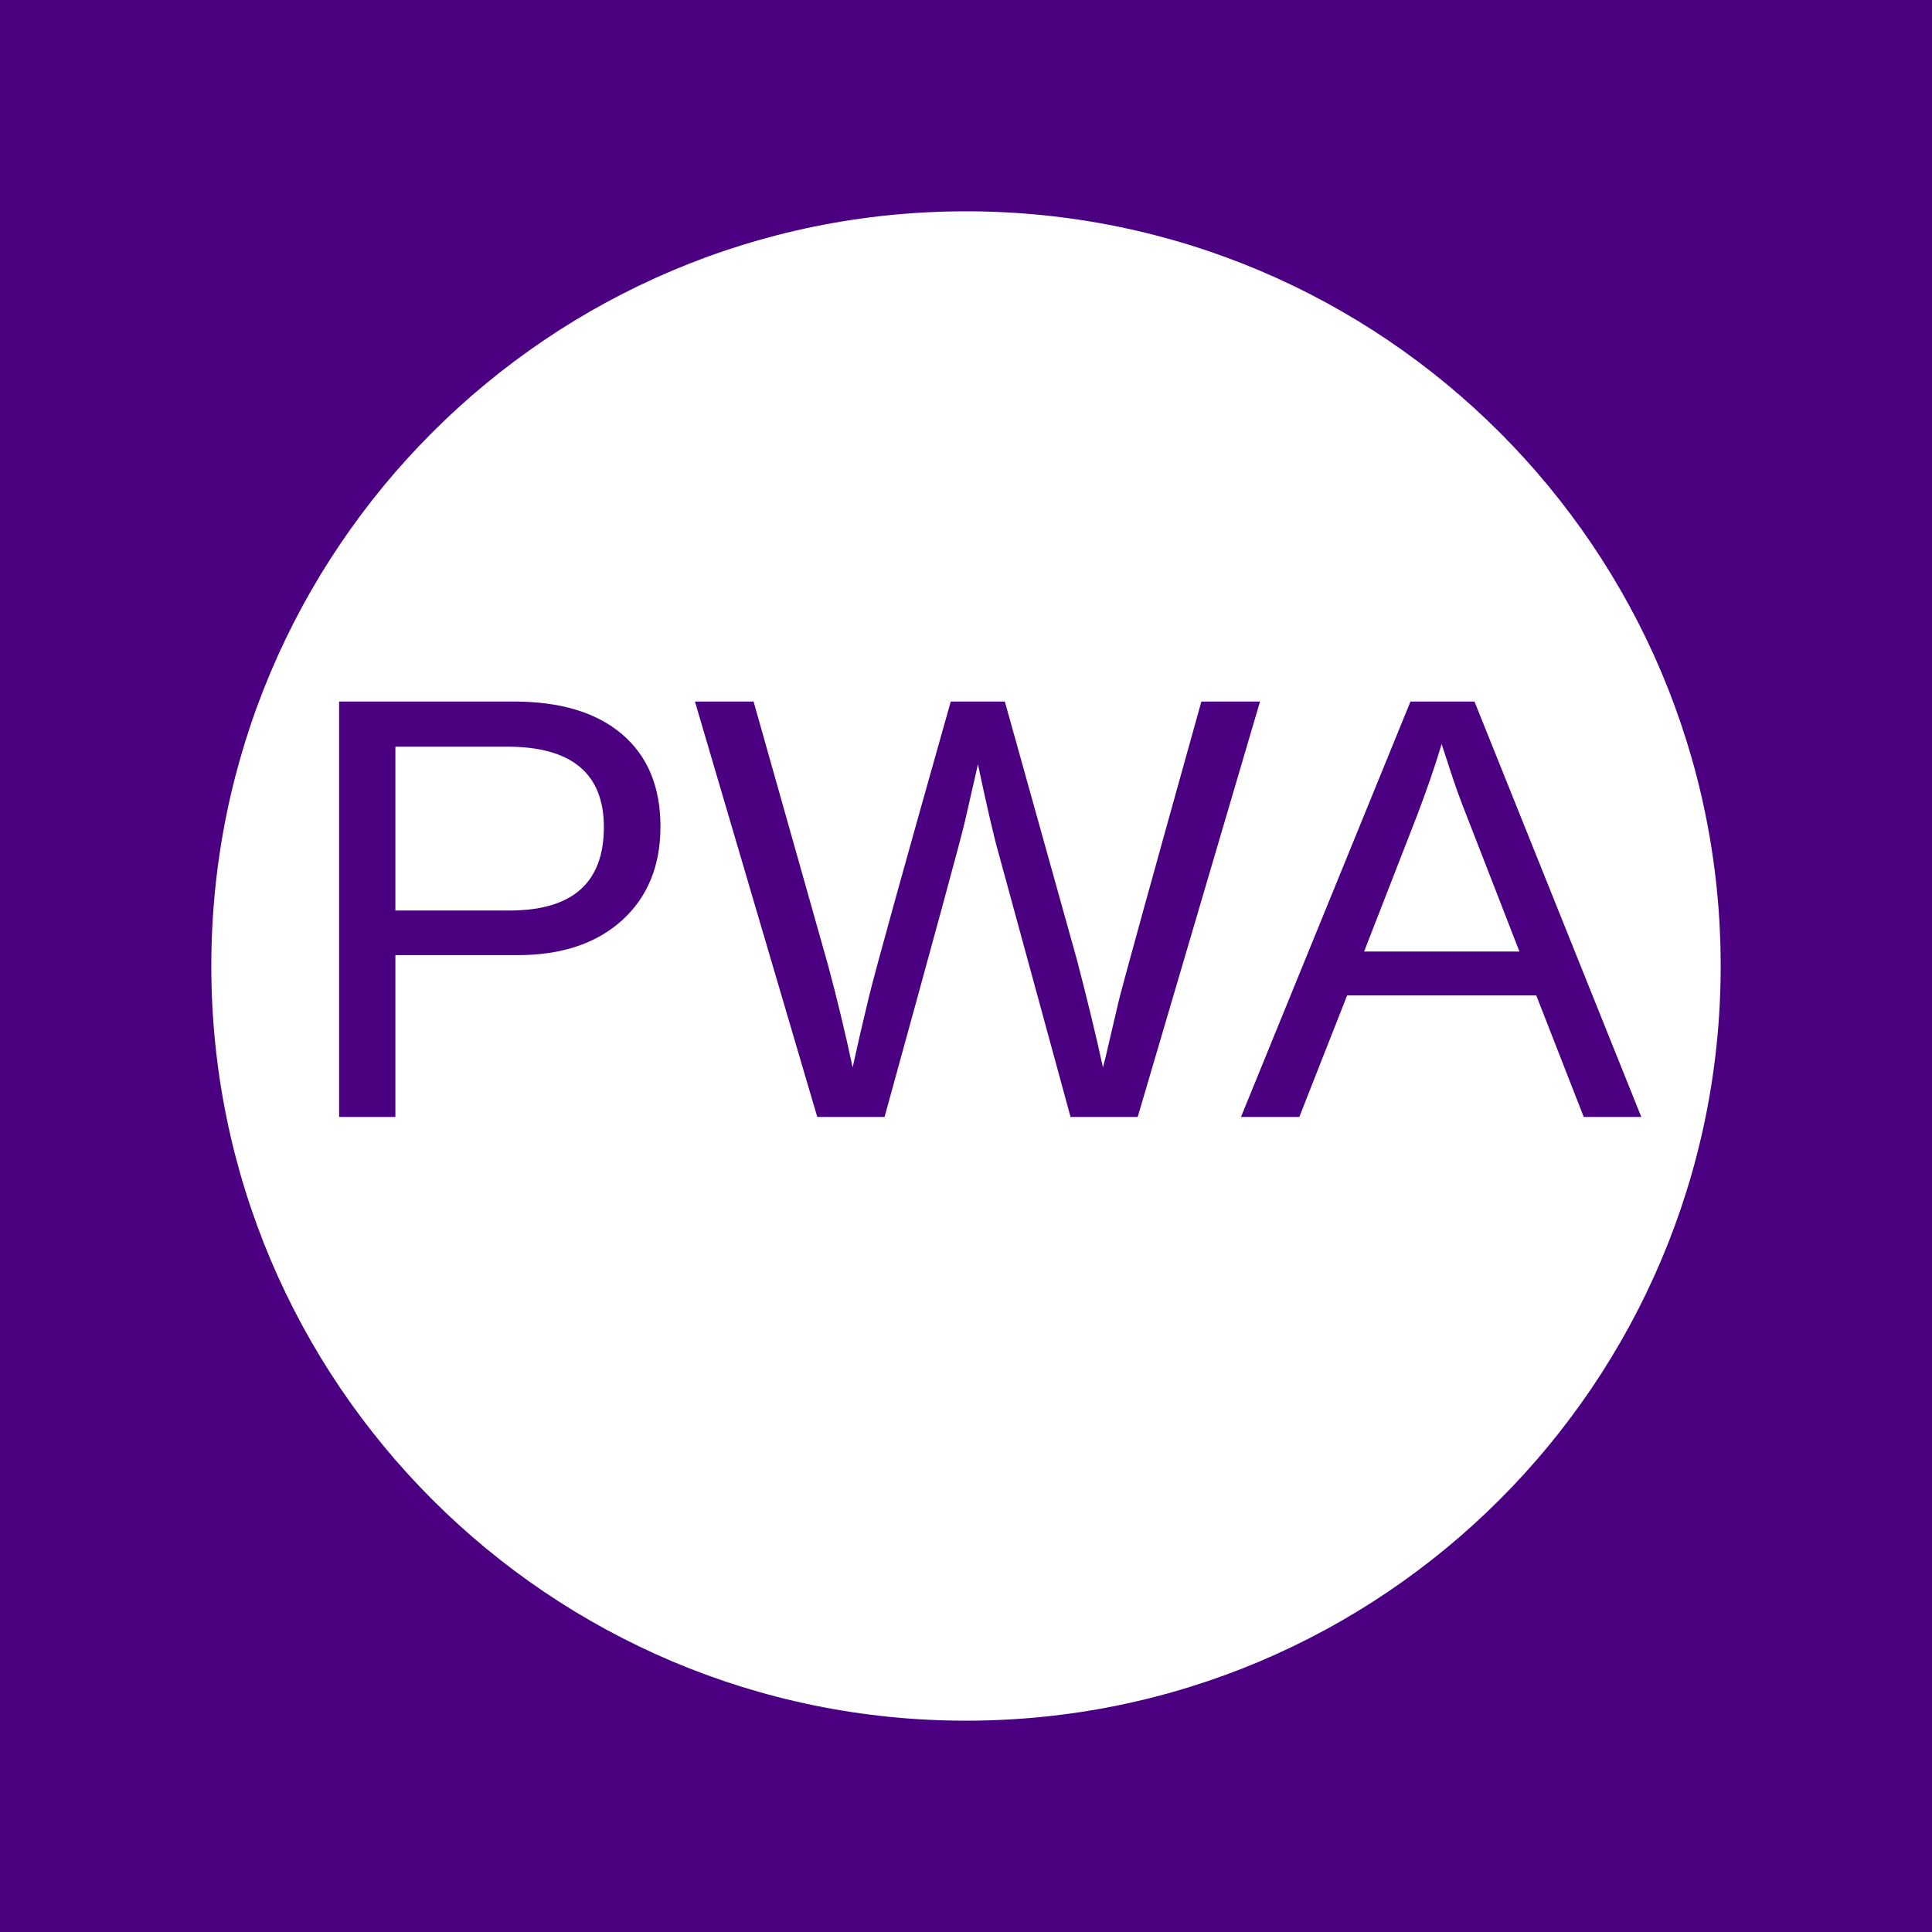
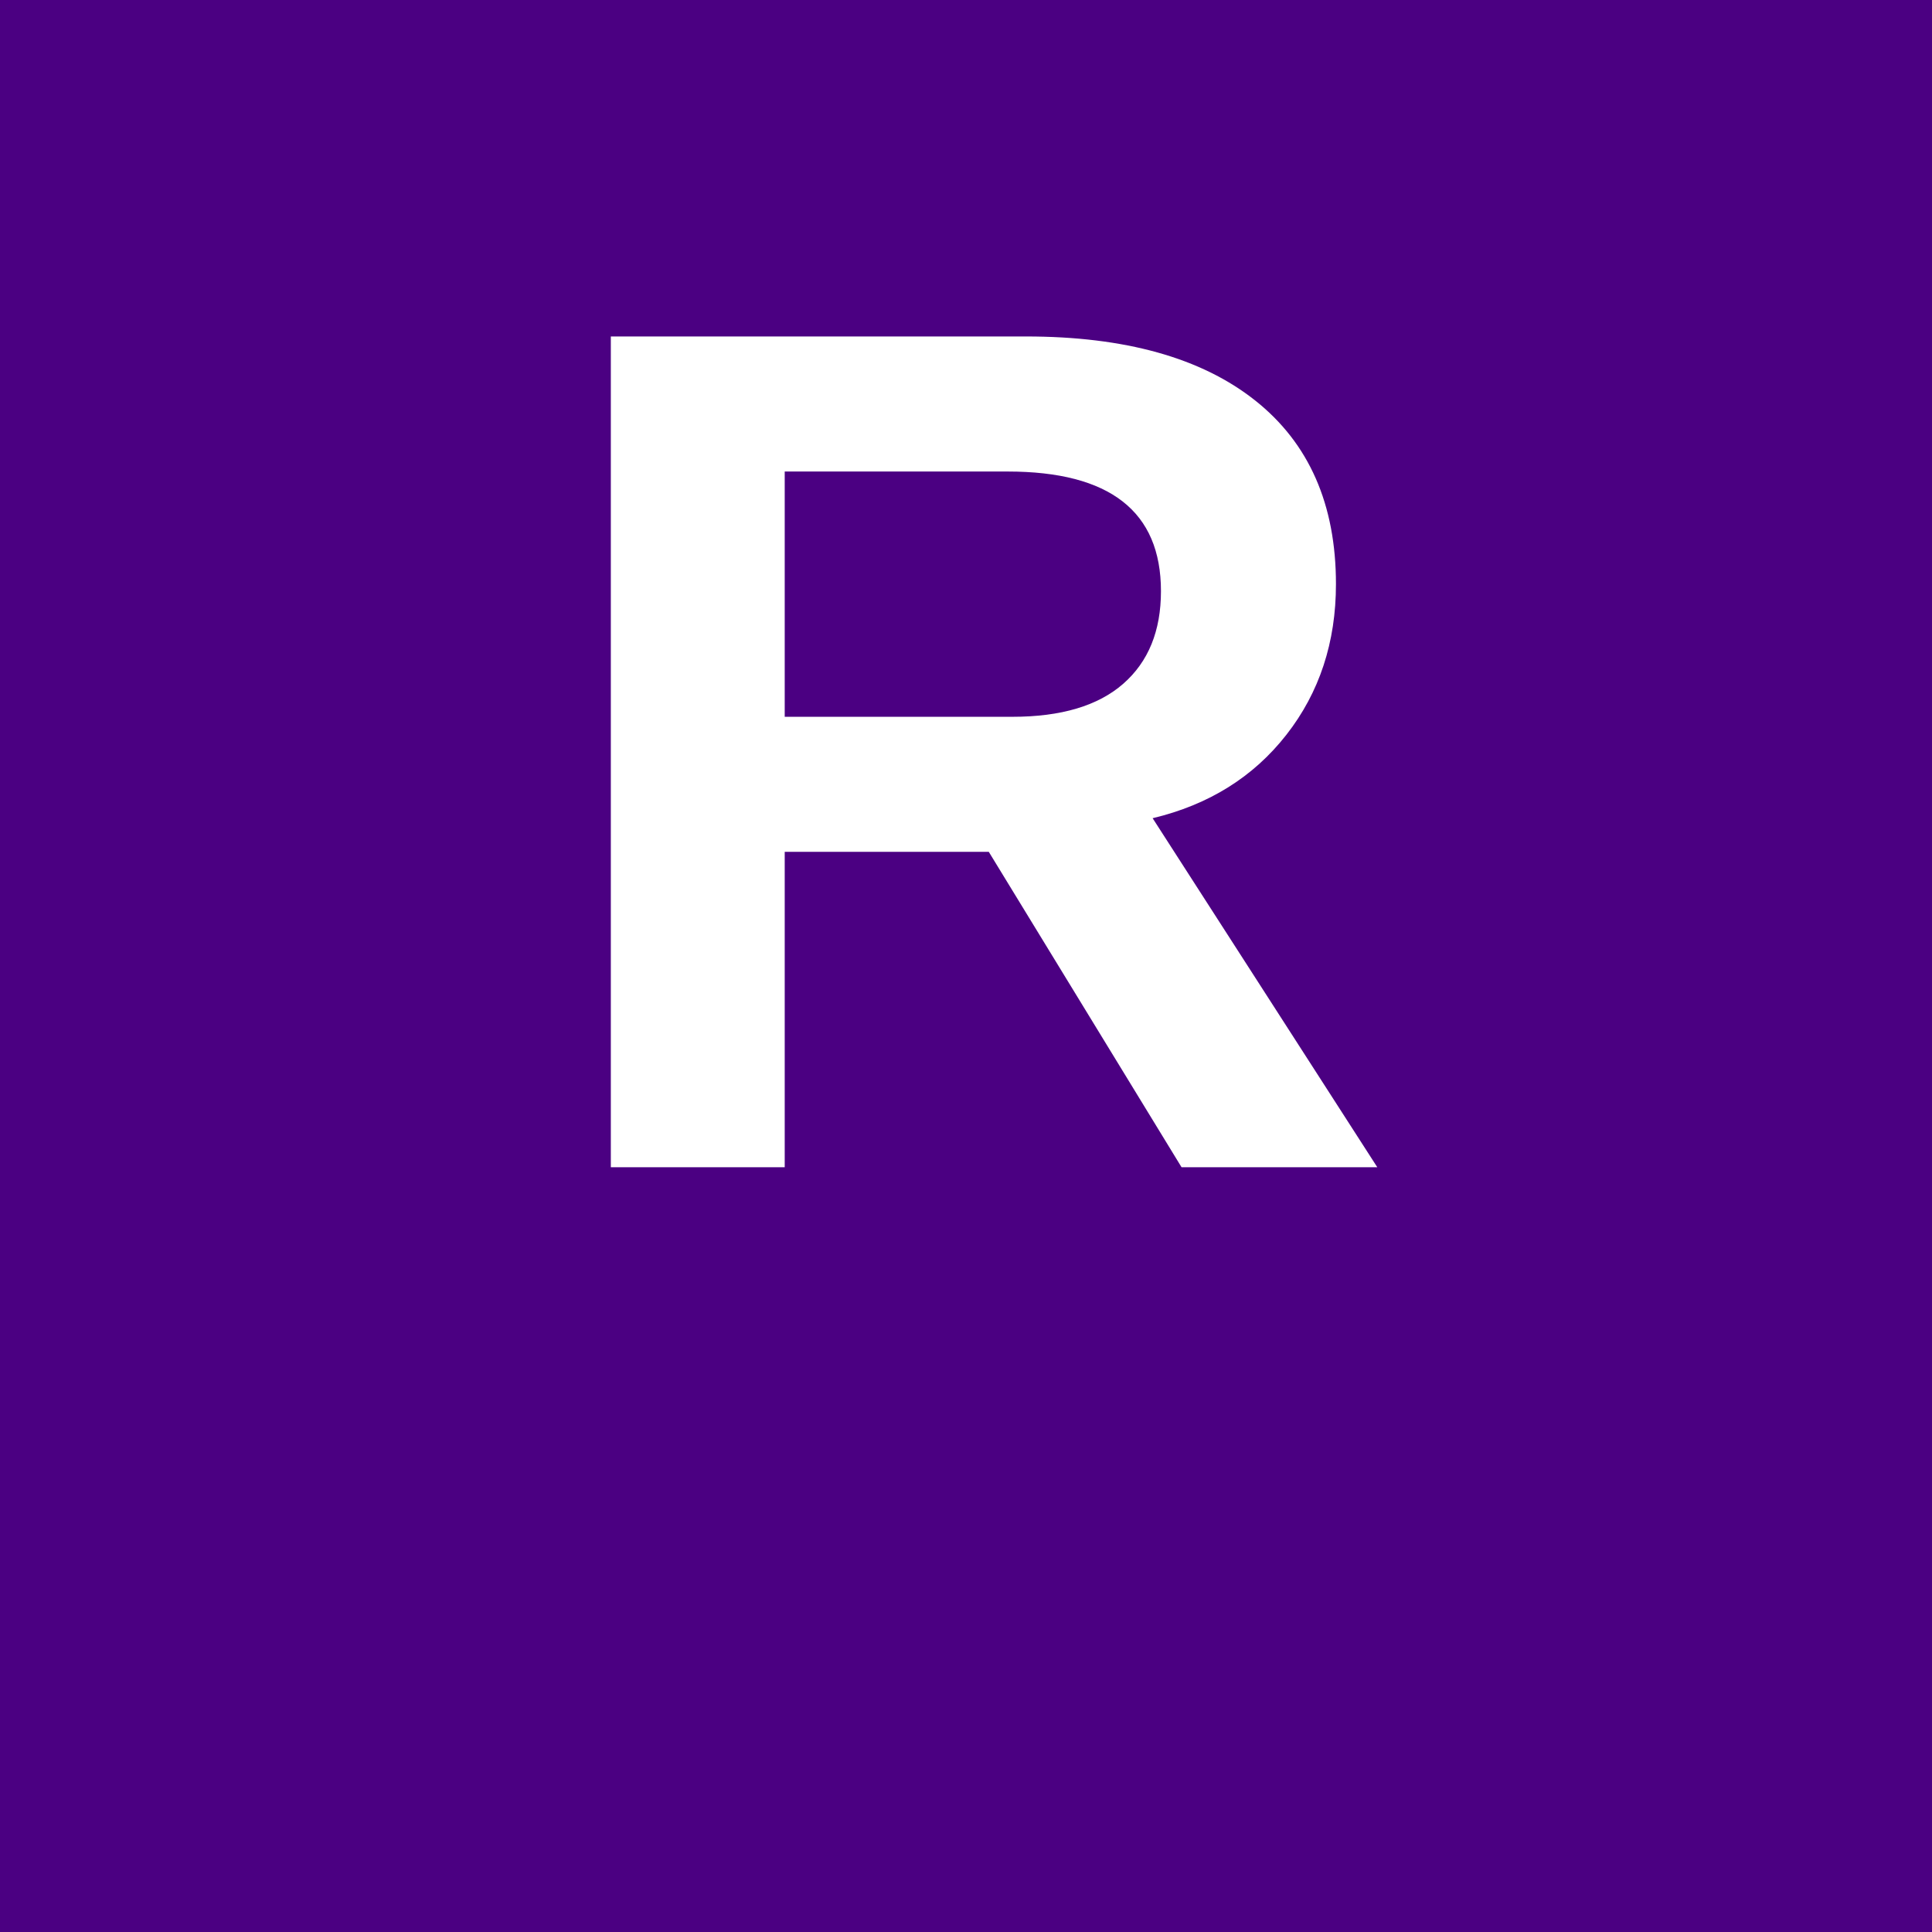
- <svg xmlns="http://www.w3.org/2000/svg" width="192" height="192" viewBox="0 0 192 192">
+ <svg xmlns="http://www.w3.org/2000/svg" width="192" height="192" viewBox="0 0 192 192" version="1.1">
  <rect width="192" height="192" fill="#4B0082" />
-   <circle cx="96" cy="96" r="75" fill="#ffffff" />
-   <text x="96" y="111" font-family="Arial, sans-serif" font-size="60" text-anchor="middle" fill="#4B0082">PWA</text>
+   <text x="96" y="116" font-family="Arial, sans-serif" font-size="120" font-weight="bold" fill="white" text-anchor="middle">R</text>
</svg>
